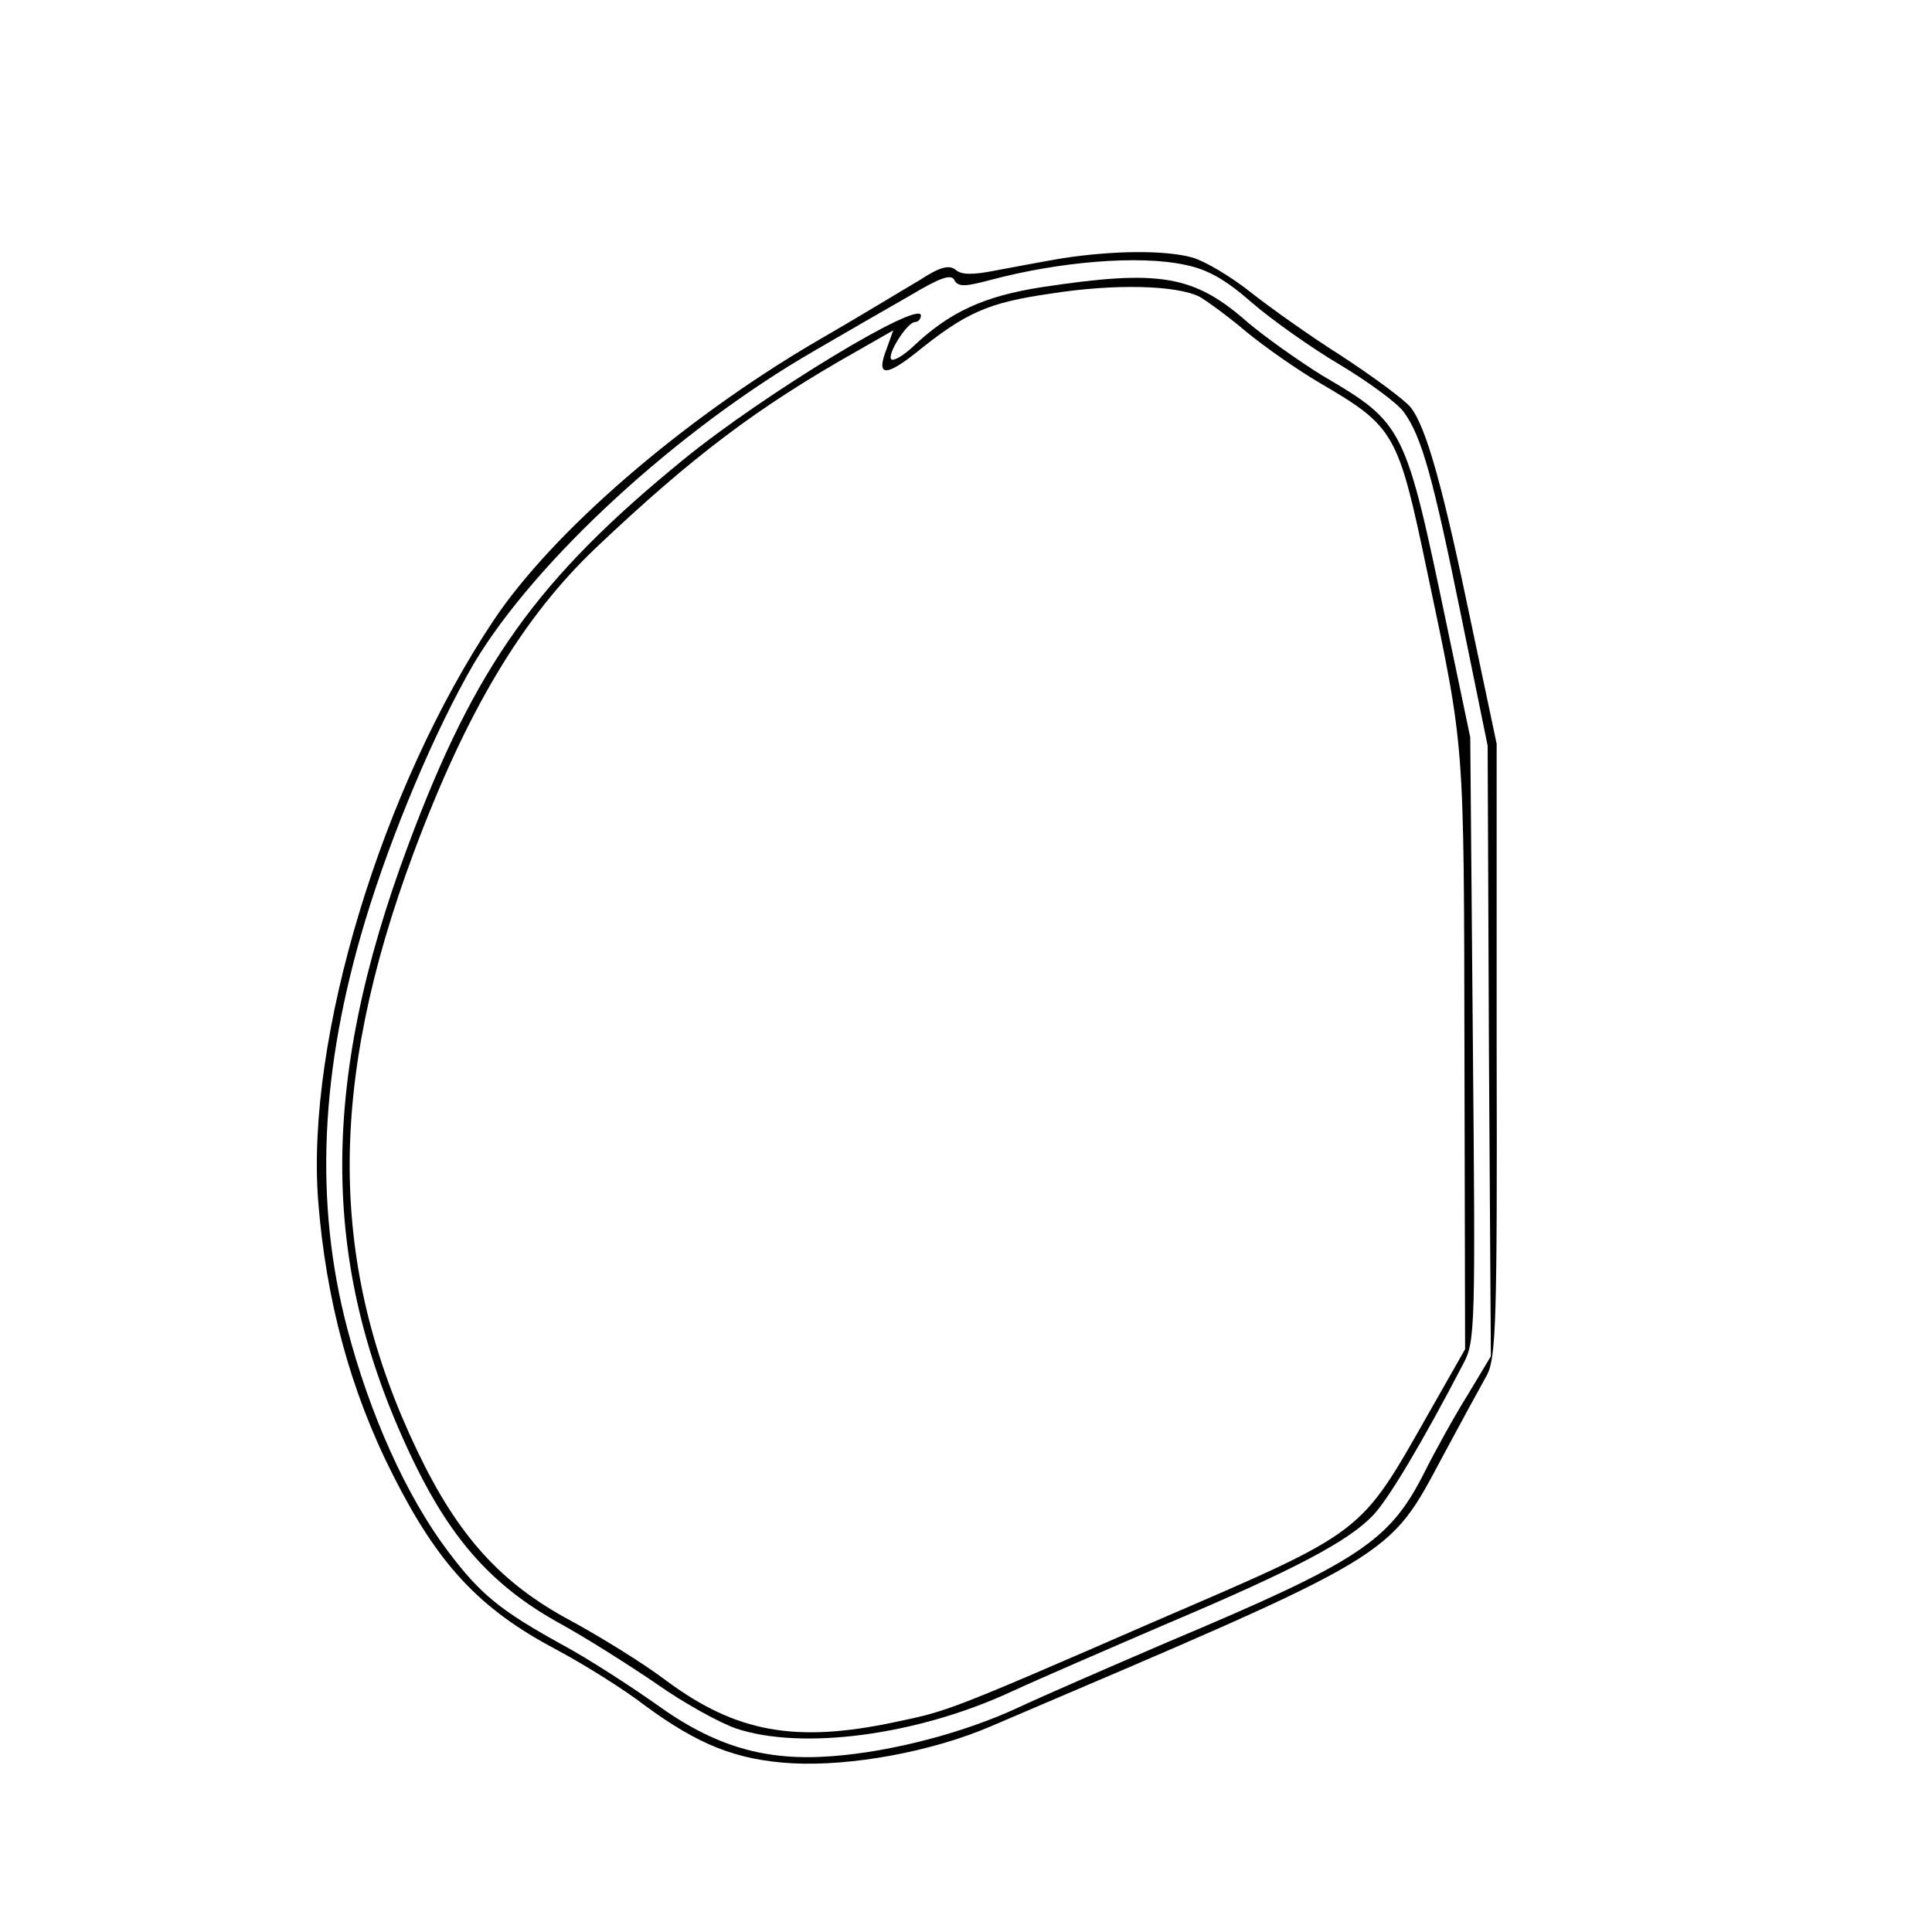
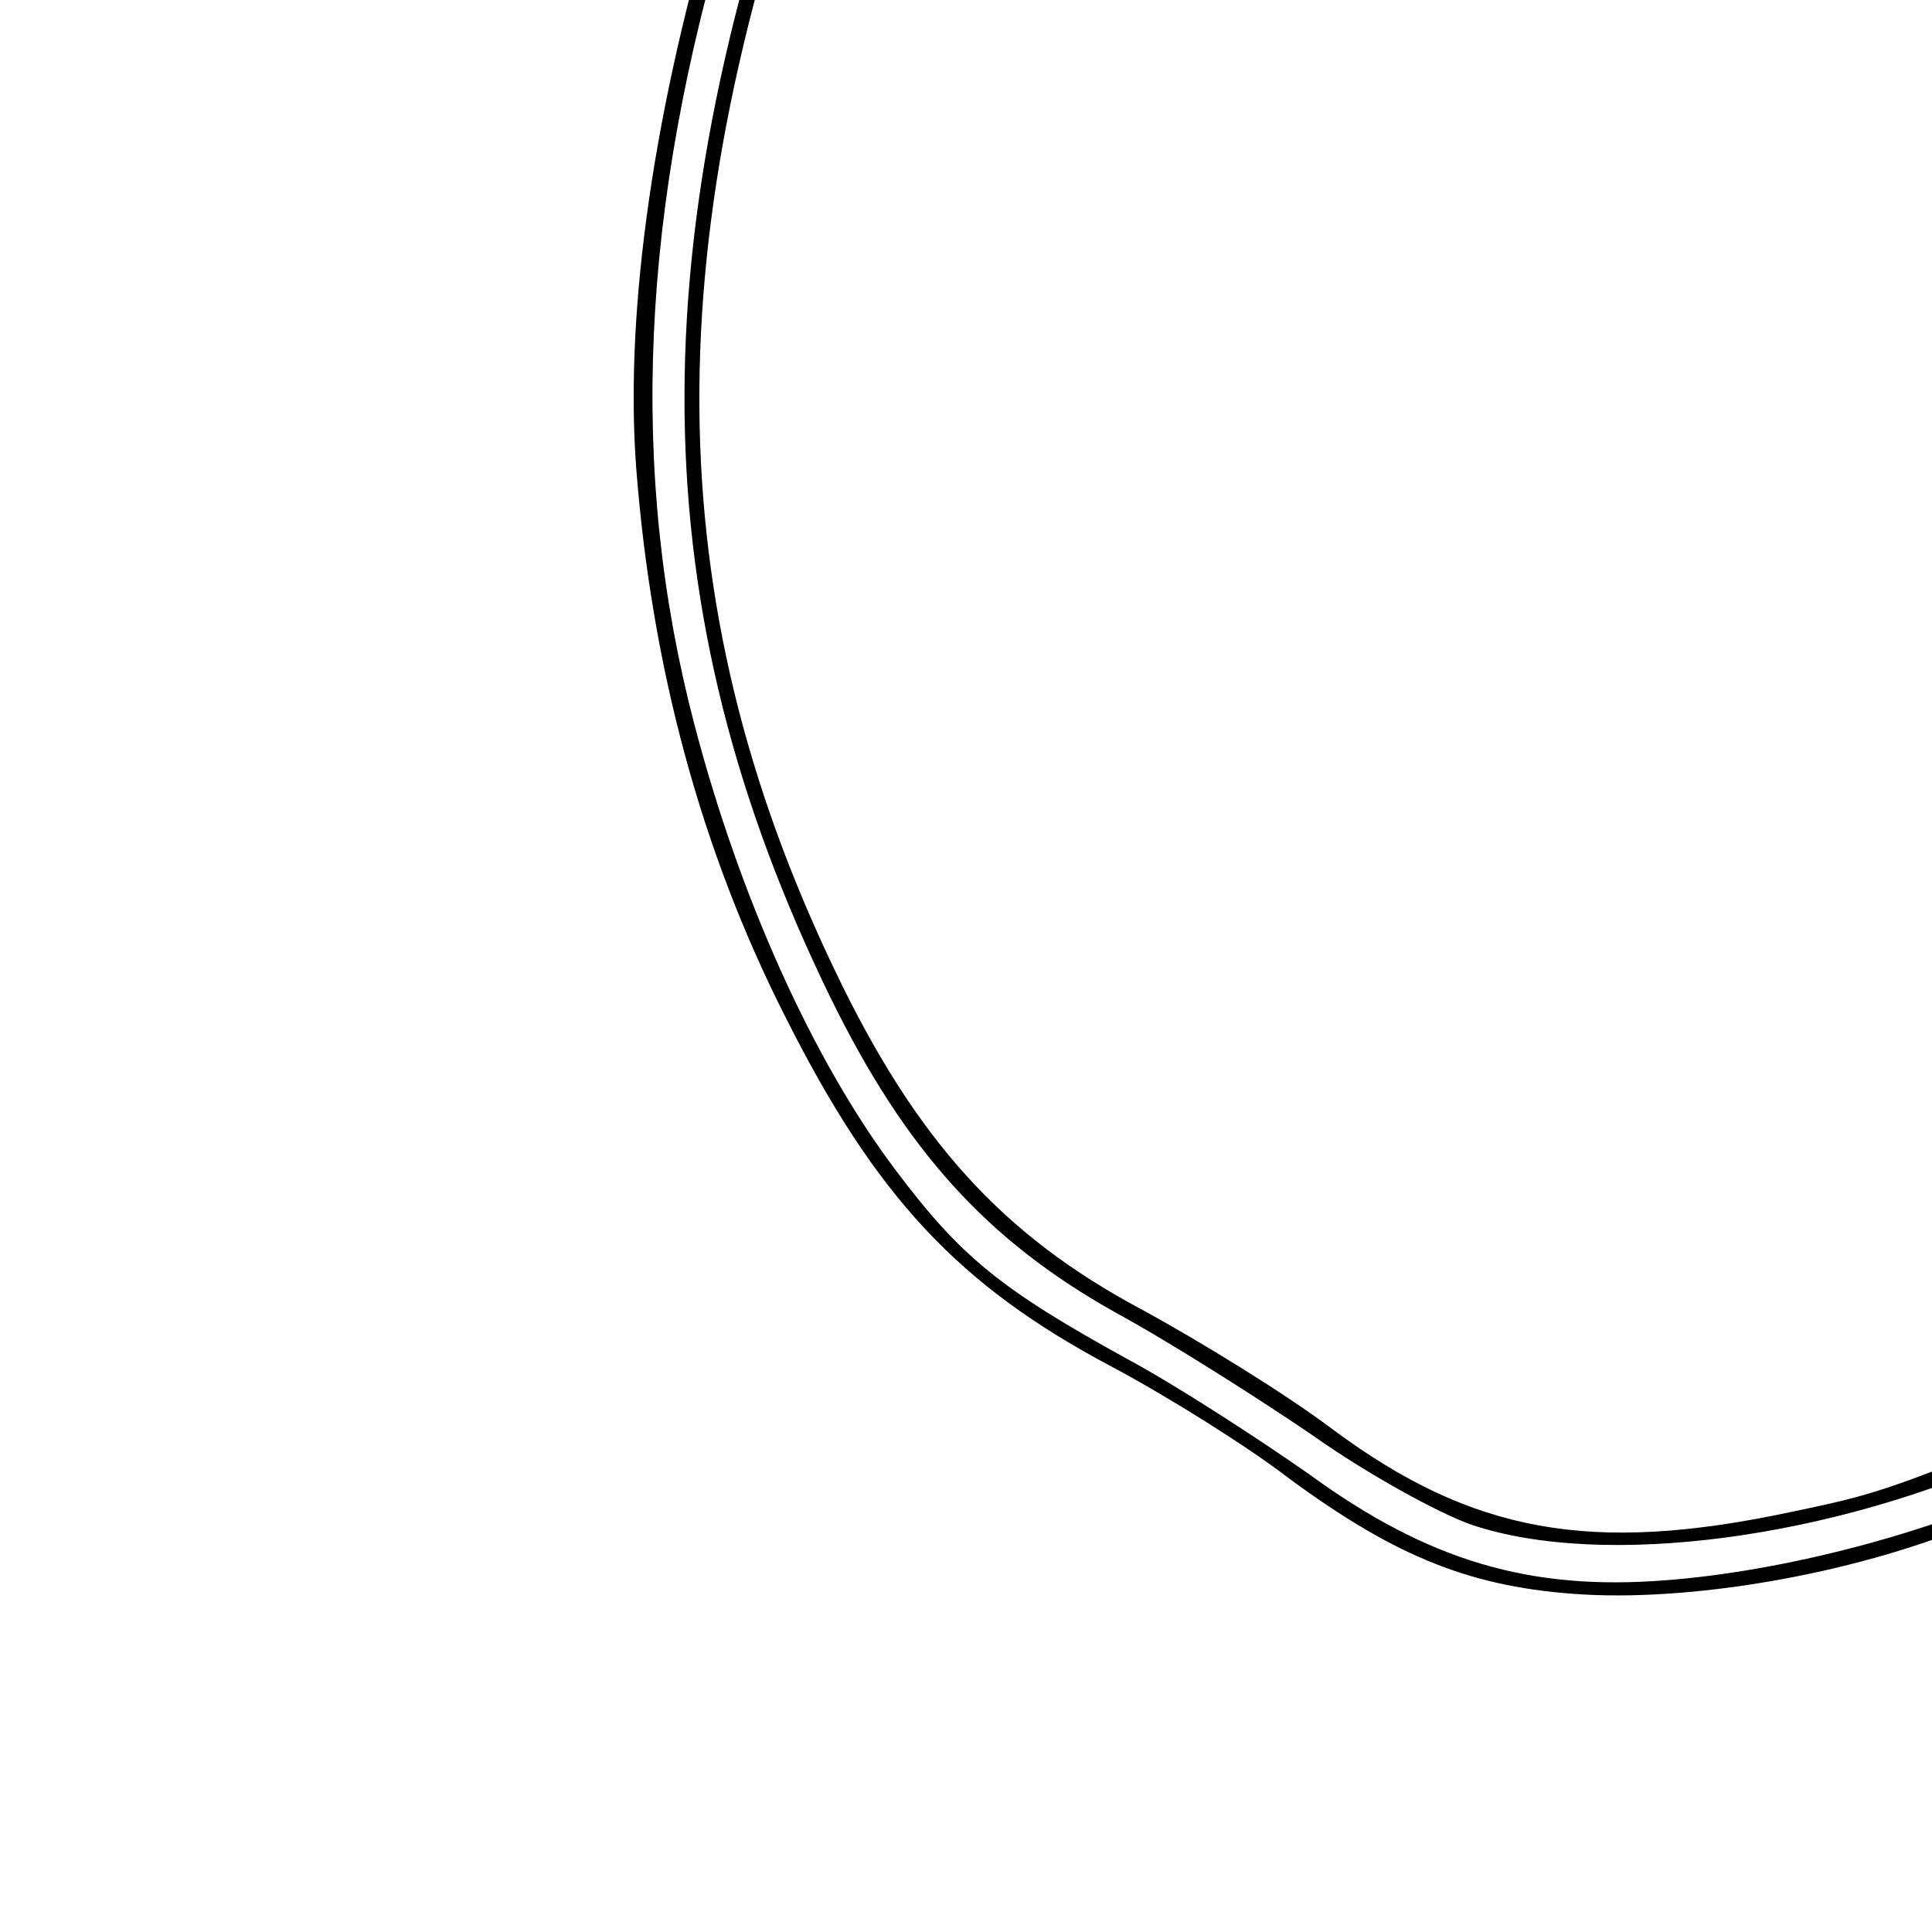
<svg xmlns="http://www.w3.org/2000/svg" version="1.0" width="300pt" height="300pt" viewBox="0 0 300 300" preserveAspectRatio="xMidYMid meet">
-   <g transform="translate(0,300) scale(0.1,-0.1)" fill="#000000" stroke="none">
+   <g transform="translate(0,300) scale(0.2,-0.2)" fill="#000000" stroke="none">
    <path d="M1650 2599 c-30 -5 -77 -14 -104 -19 -35 -7 -53 -7 -62 1 -10 8 -24 5 -56 -16 -24 -14 -96 -58 -162 -96 -208 -122 -409 -296 -500 -433 -174 -261 -291 -649 -272 -900 12 -154 50 -296 116 -426 70 -139 134 -208 253 -271 45 -24 107 -63 138 -87 83 -61 142 -85 229 -90 91 -5 218 18 310 58 633 270 615 259 701 420 28 52 59 109 68 125 14 27 16 83 15 505 l0 475 -38 180 c-45 217 -71 312 -96 343 -10 12 -59 48 -108 80 -49 31 -112 76 -141 99 -29 23 -69 47 -89 53 -43 12 -124 11 -202 -1z m189 -10 c36 -7 64 -23 105 -59 30 -26 92 -70 136 -96 45 -27 90 -60 100 -74 28 -39 45 -101 89 -317 l41 -201 2 -474 3 -474 -36 -60 c-20 -32 -50 -86 -67 -120 -54 -107 -100 -138 -397 -263 -93 -40 -199 -86 -235 -103 -82 -38 -194 -68 -288 -75 -104 -8 -183 15 -275 82 -40 28 -103 69 -142 90 -98 54 -129 79 -180 147 -64 85 -121 212 -156 346 -51 195 -42 400 28 632 41 136 109 297 169 400 95 159 315 362 528 485 48 28 114 66 149 86 47 28 64 34 69 24 6 -11 17 -10 55 0 108 29 232 39 302 24z" />
    <path d="M1617 2554 c-89 -14 -142 -38 -199 -92 -15 -14 -30 -23 -34 -20 -7 8 25 58 37 58 5 0 9 5 9 10 0 26 -244 -122 -368 -223 -227 -185 -324 -320 -428 -599 -140 -375 -137 -660 11 -963 58 -118 121 -188 221 -244 44 -24 113 -68 154 -96 41 -29 97 -60 123 -69 102 -34 280 -11 427 57 41 19 152 67 245 107 196 83 279 127 317 167 24 25 77 114 140 235 19 35 19 57 15 505 l-4 468 -36 172 c-65 311 -66 315 -194 390 -37 23 -89 60 -115 82 -84 74 -137 83 -321 55z m246 -15 c12 -7 45 -31 72 -54 28 -23 79 -59 115 -80 116 -68 121 -77 166 -292 59 -280 57 -256 58 -748 l1 -460 -54 -95 c-111 -195 -97 -185 -431 -329 -319 -139 -319 -138 -400 -155 -155 -33 -247 -16 -355 64 -37 28 -104 69 -148 93 -109 58 -176 132 -239 264 -138 288 -140 568 -6 928 82 220 169 366 284 475 149 141 249 217 405 305 l56 32 -10 -28 c-17 -43 -3 -45 45 -7 78 63 112 78 209 92 101 16 197 13 232 -5z" />
  </g>
</svg>
